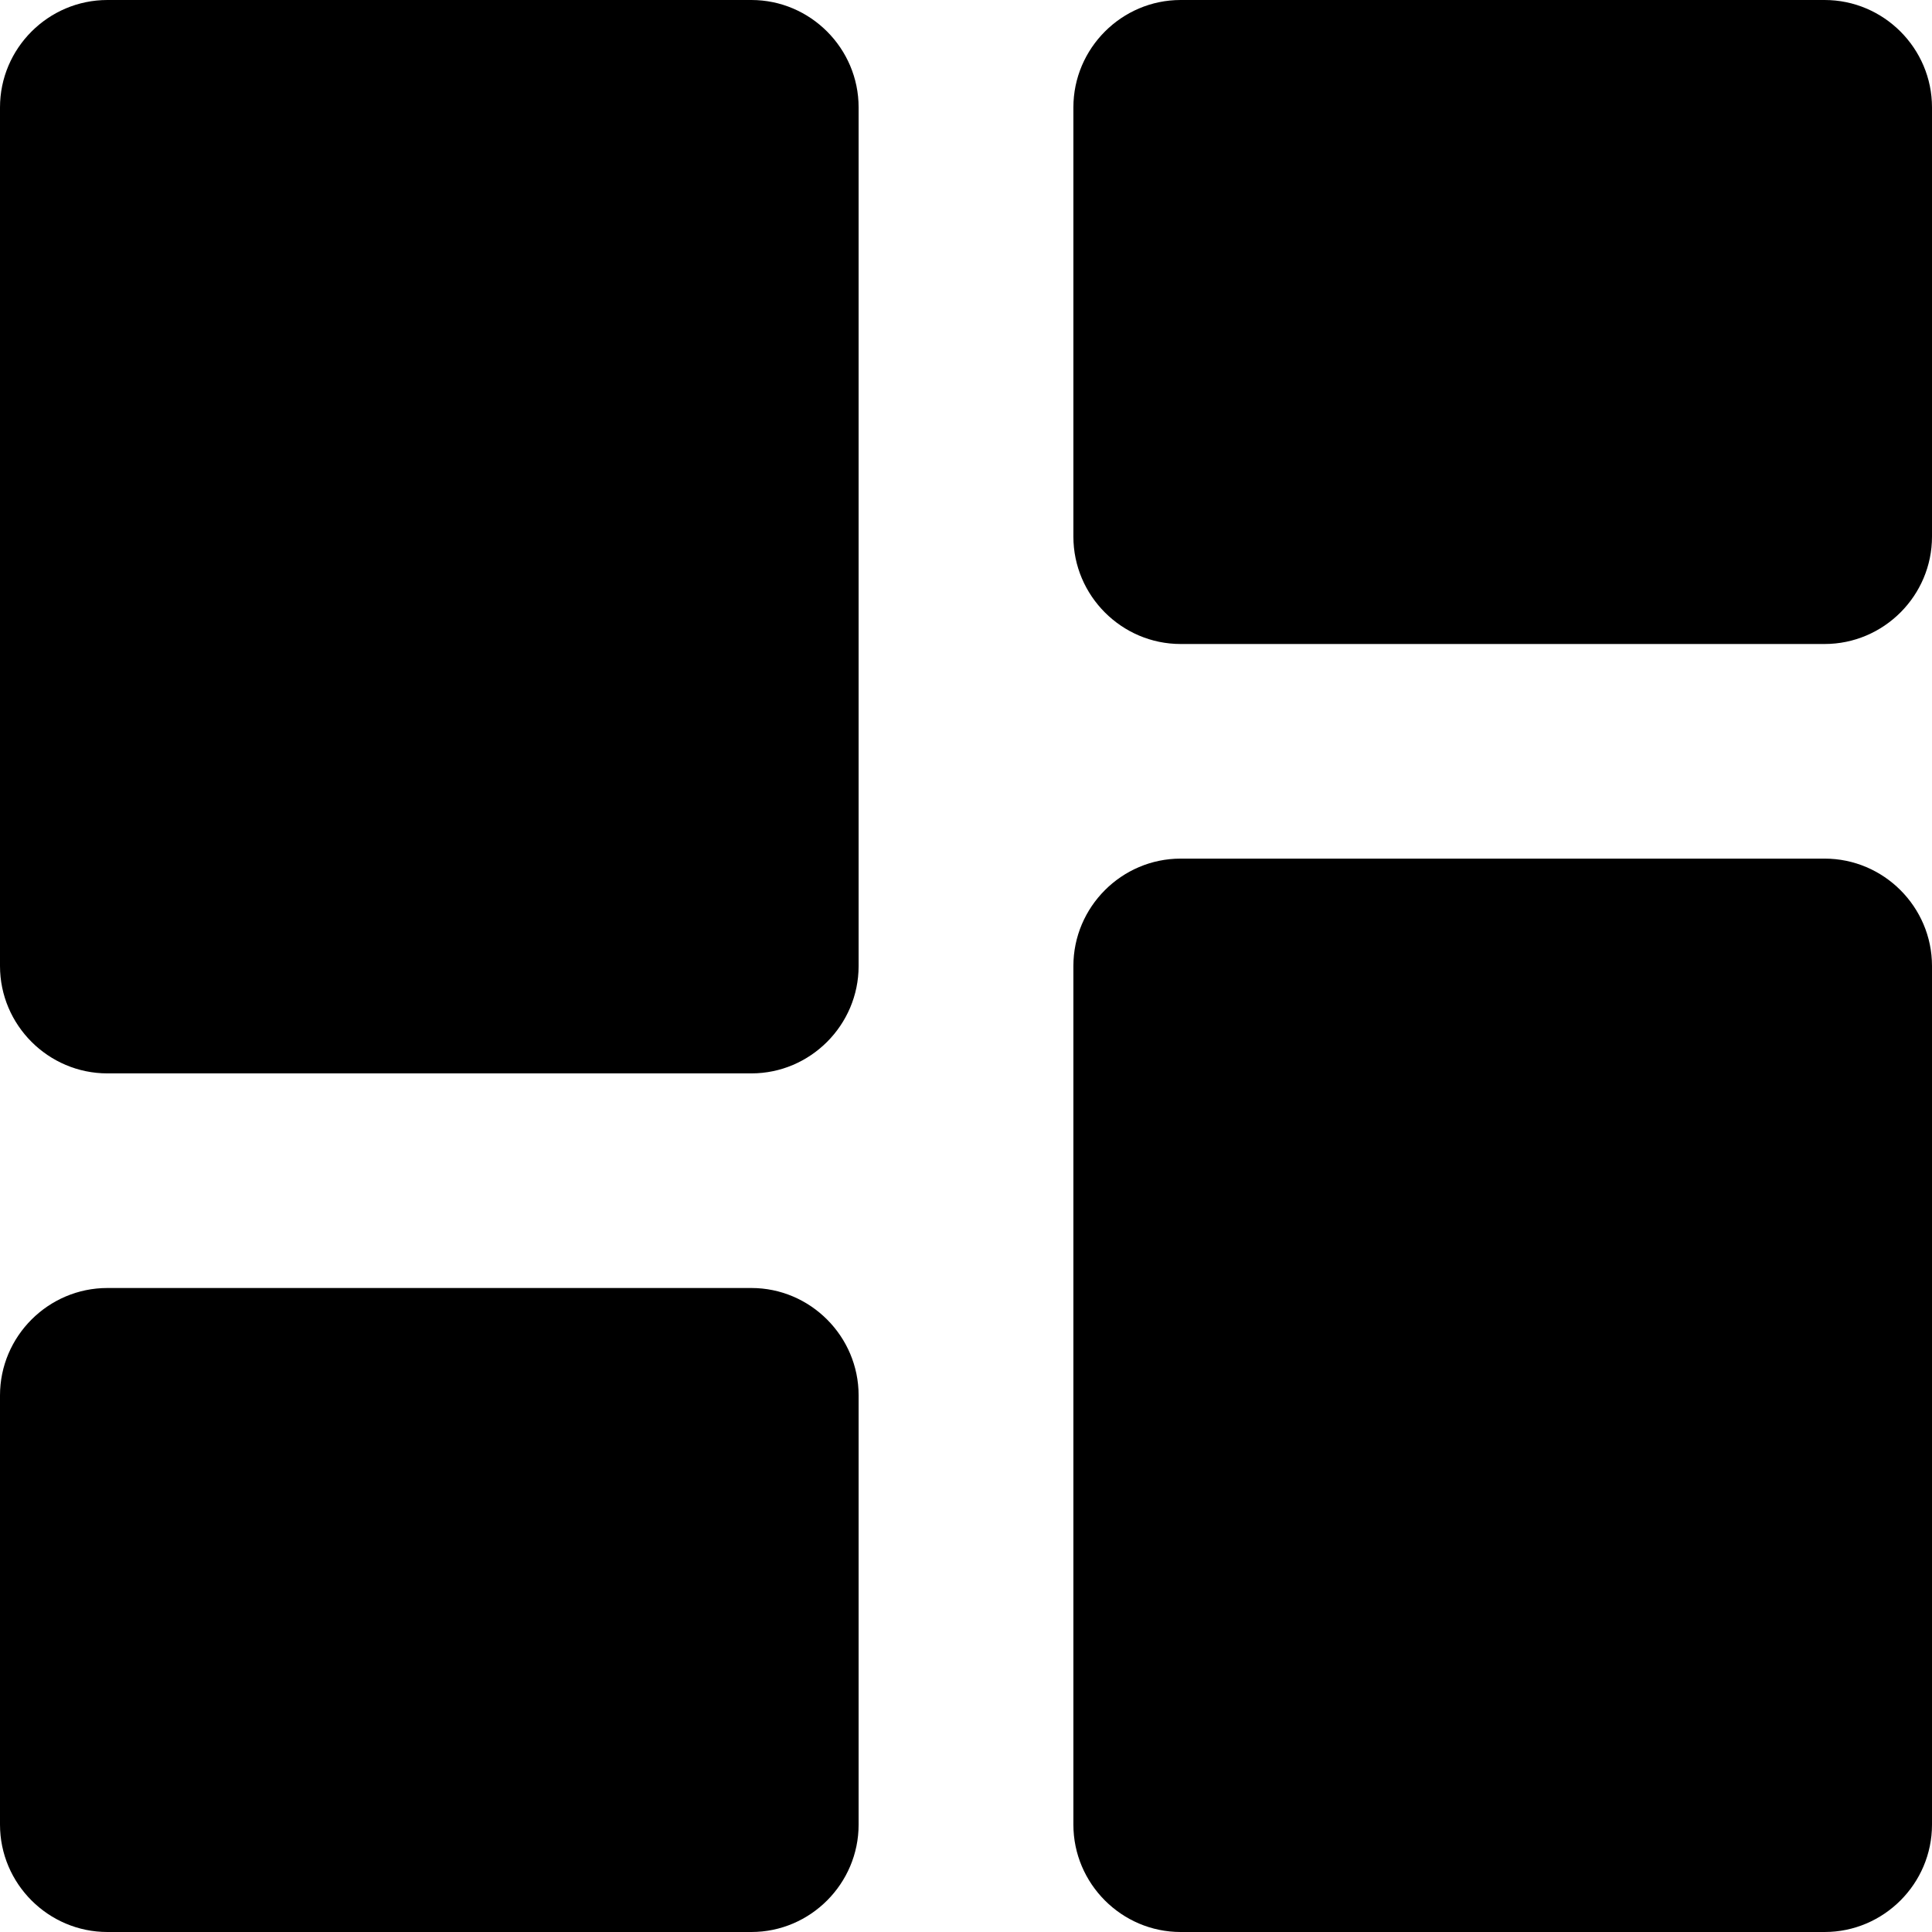
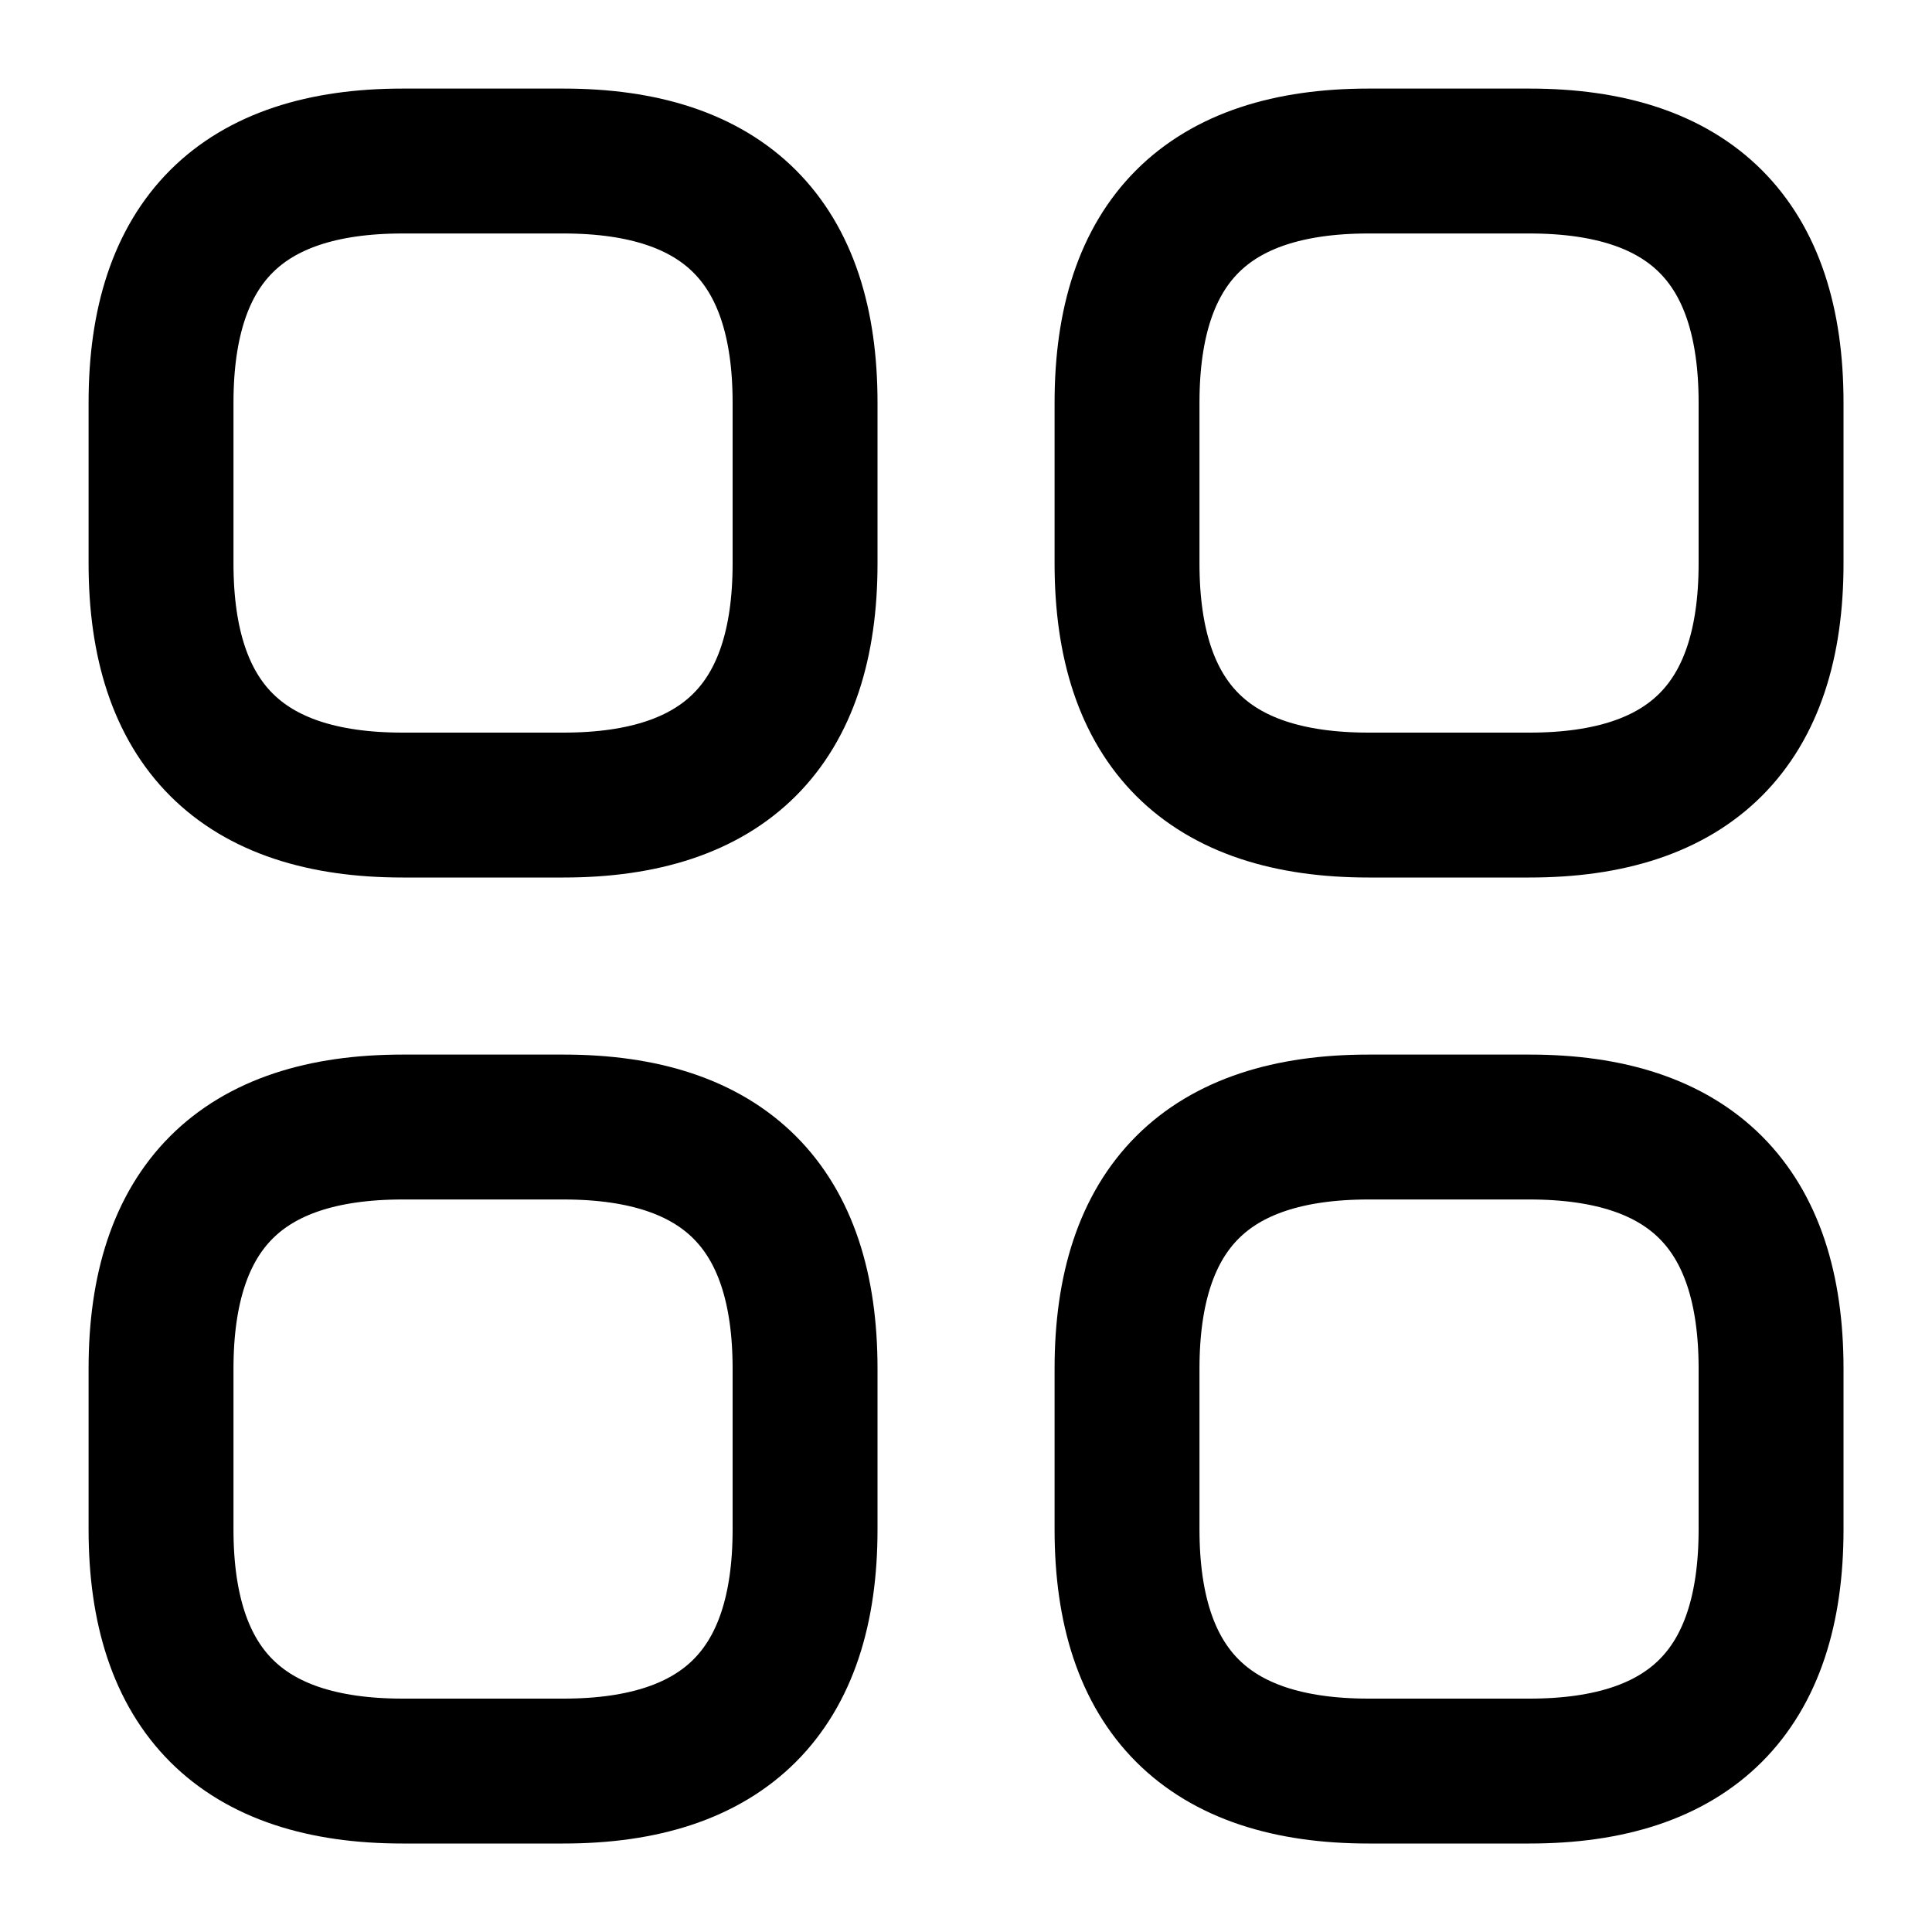
- <svg xmlns="http://www.w3.org/2000/svg" width="12" height="12" viewBox="0 0 12 12" fill="none">
-   <path d="M0.667 6.667H4.667C5.033 6.667 5.333 6.367 5.333 6V0.667C5.333 0.3 5.033 0 4.667 0H0.667C0.3 0 0 0.3 0 0.667V6C0 6.367 0.3 6.667 0.667 6.667ZM0.667 12H4.667C5.033 12 5.333 11.7 5.333 11.333V8.667C5.333 8.3 5.033 8 4.667 8H0.667C0.3 8 0 8.3 0 8.667V11.333C0 11.7 0.3 12 0.667 12ZM7.333 12H11.333C11.7 12 12 11.7 12 11.333V6C12 5.633 11.7 5.333 11.333 5.333H7.333C6.967 5.333 6.667 5.633 6.667 6V11.333C6.667 11.7 6.967 12 7.333 12ZM6.667 0.667V3.333C6.667 3.7 6.967 4 7.333 4H11.333C11.7 4 12 3.7 12 3.333V0.667C12 0.3 11.7 0 11.333 0H7.333C6.967 0 6.667 0.3 6.667 0.667Z" fill="currentColor" />
+ <svg xmlns="http://www.w3.org/2000/svg" width="20" height="20" viewBox="0 0 20 20" fill="none">
+   <path d="M4.167 8.334H5.834C7.5 8.334 8.334 7.5 8.334 5.834V4.167C8.334 2.5 7.5 1.667 5.834 1.667H4.167C2.5 1.667 1.667 2.5 1.667 4.167V5.834C1.667 7.5 2.5 8.334 4.167 8.334Z" stroke="currentcolor" stroke-width="1.5" stroke-miterlimit="10" stroke-linecap="round" stroke-linejoin="round" />
+   <path d="M14.167 8.334H15.834C17.5 8.334 18.334 7.5 18.334 5.834V4.167C18.334 2.5 17.5 1.667 15.834 1.667H14.167C12.5 1.667 11.667 2.5 11.667 4.167V5.834C11.667 7.5 12.5 8.334 14.167 8.334Z" stroke="currentcolor" stroke-width="1.5" stroke-miterlimit="10" stroke-linecap="round" stroke-linejoin="round" />
+   <path d="M14.167 18.334H15.834C17.5 18.334 18.334 17.5 18.334 15.834V14.167C18.334 12.5 17.5 11.667 15.834 11.667H14.167C12.5 11.667 11.667 12.5 11.667 14.167V15.834C11.667 17.5 12.5 18.334 14.167 18.334Z" stroke="currentcolor" stroke-width="1.5" stroke-miterlimit="10" stroke-linecap="round" stroke-linejoin="round" />
+   <path d="M4.167 18.334H5.834C7.5 18.334 8.334 17.5 8.334 15.834V14.167C8.334 12.5 7.5 11.667 5.834 11.667H4.167C2.5 11.667 1.667 12.5 1.667 14.167V15.834C1.667 17.5 2.5 18.334 4.167 18.334Z" stroke="currentcolor" stroke-width="1.5" stroke-miterlimit="10" stroke-linecap="round" stroke-linejoin="round" />
</svg>
